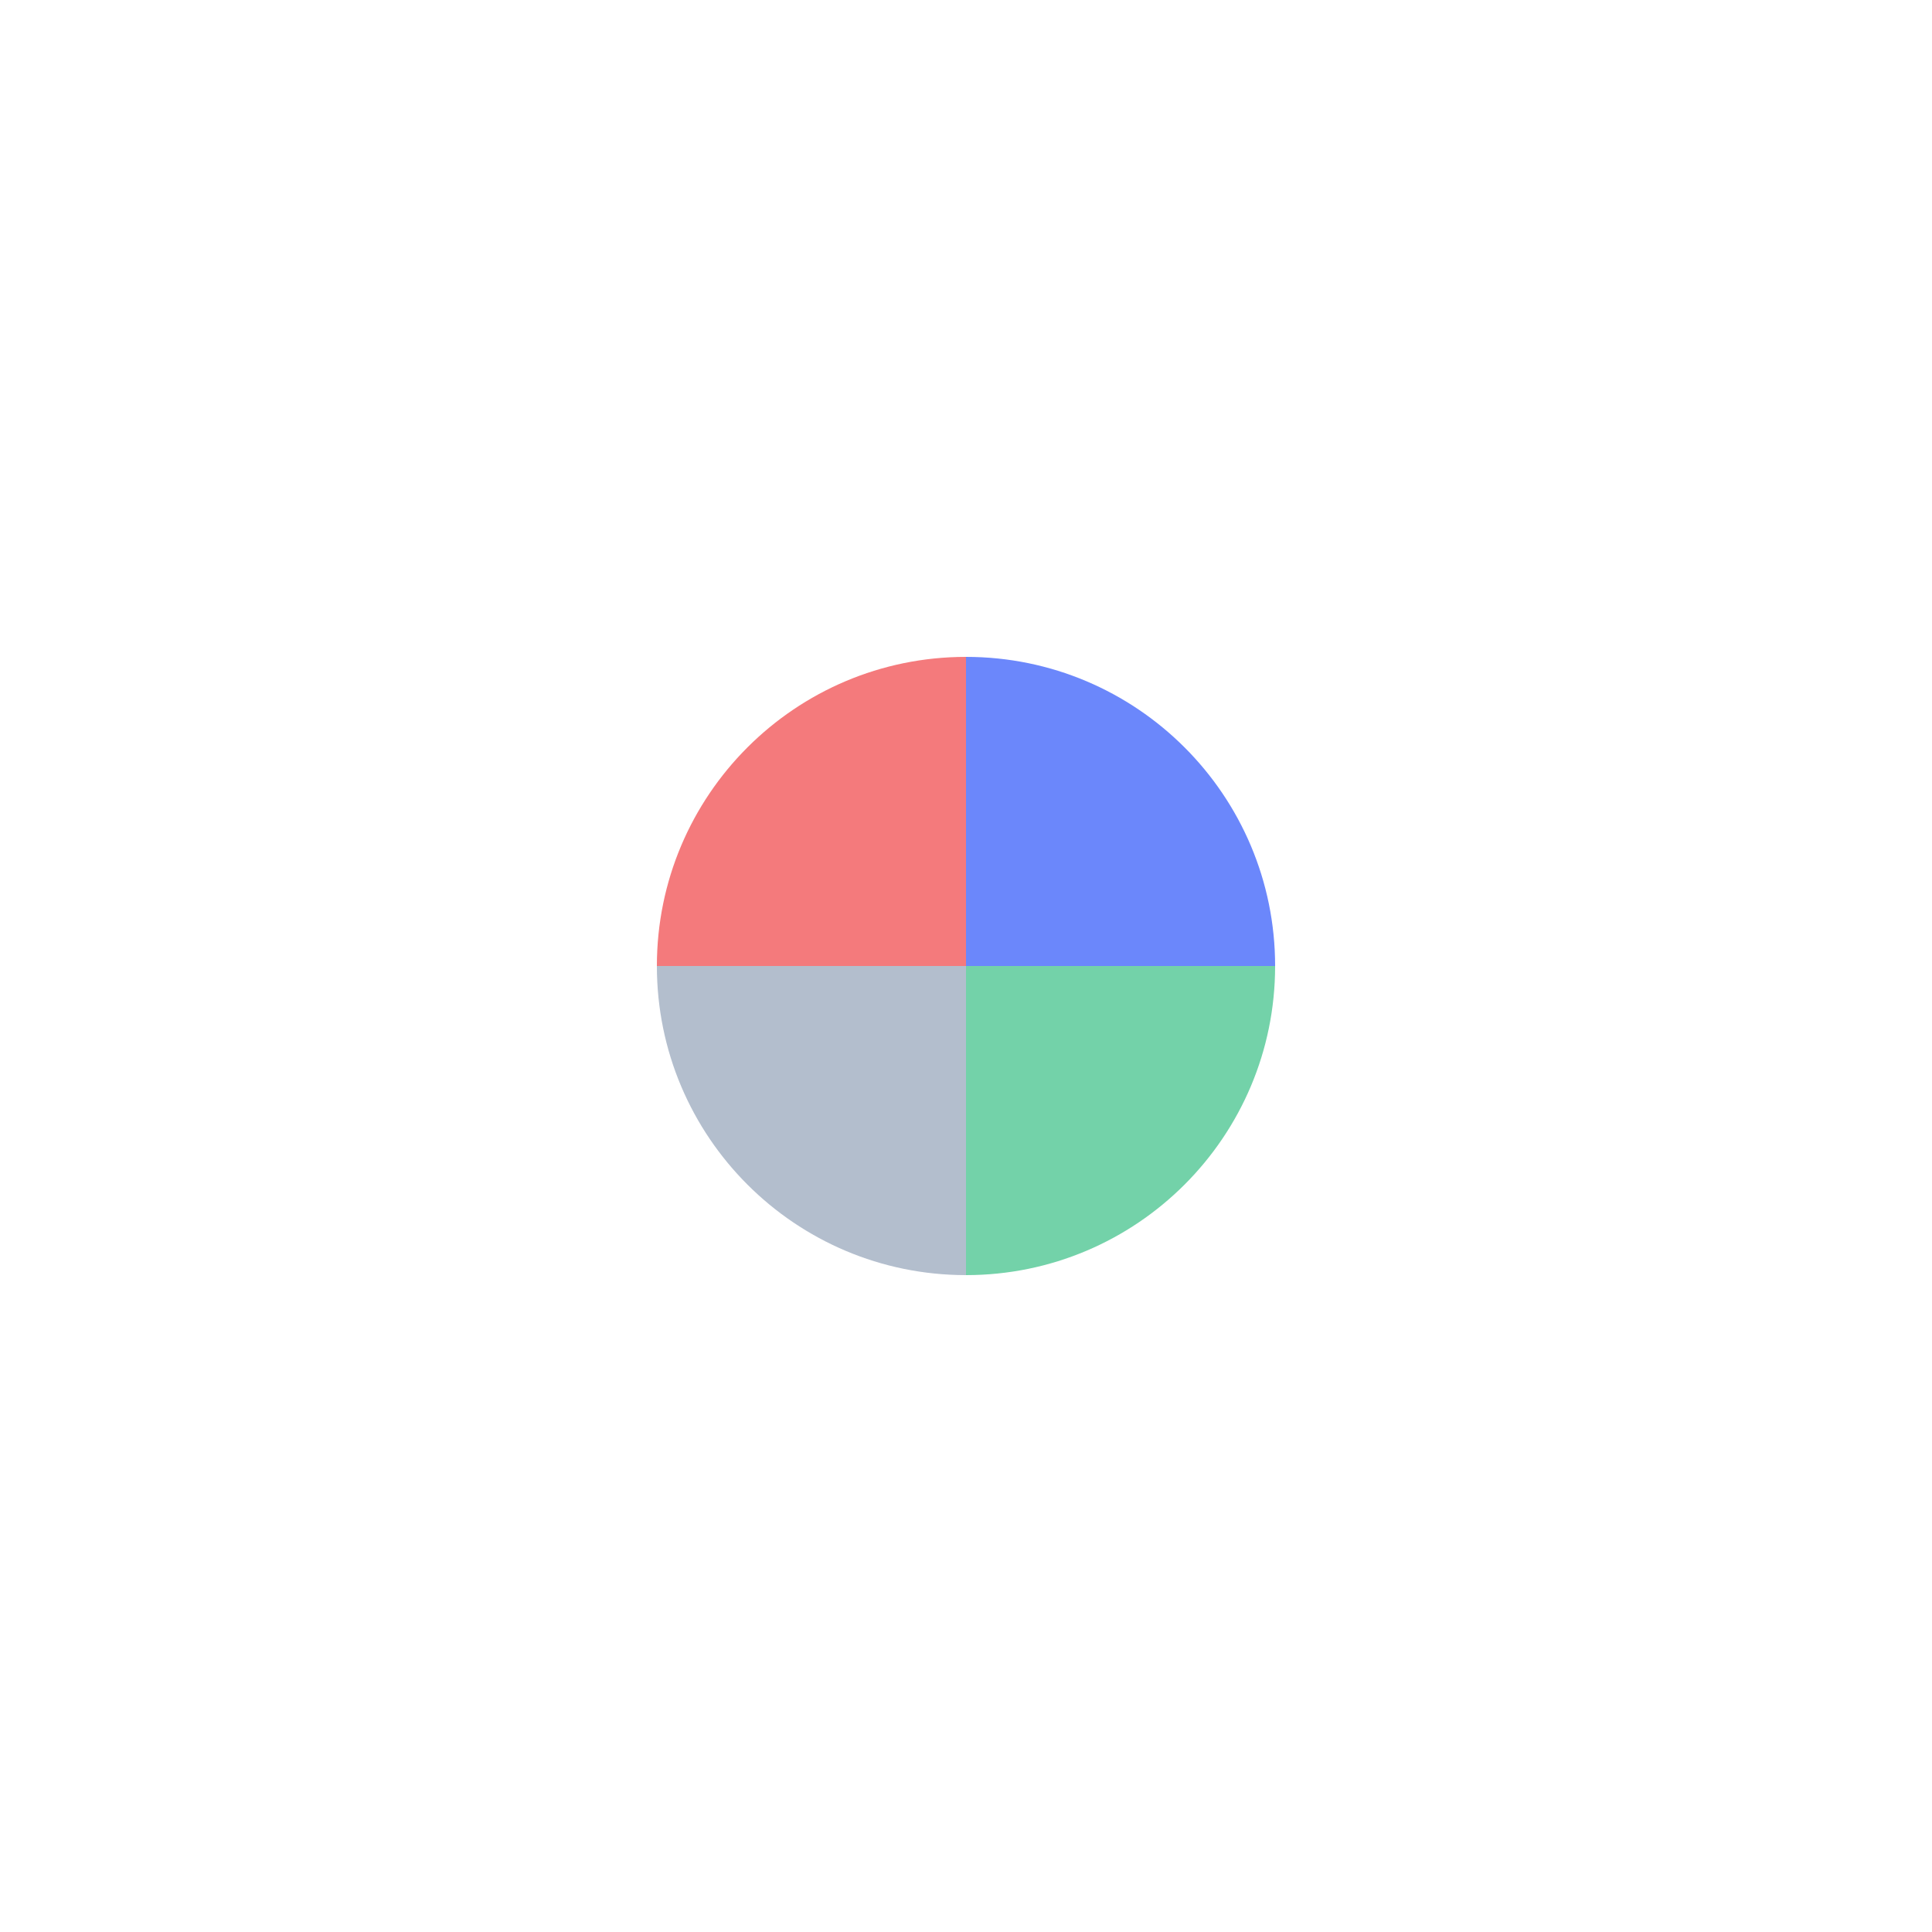
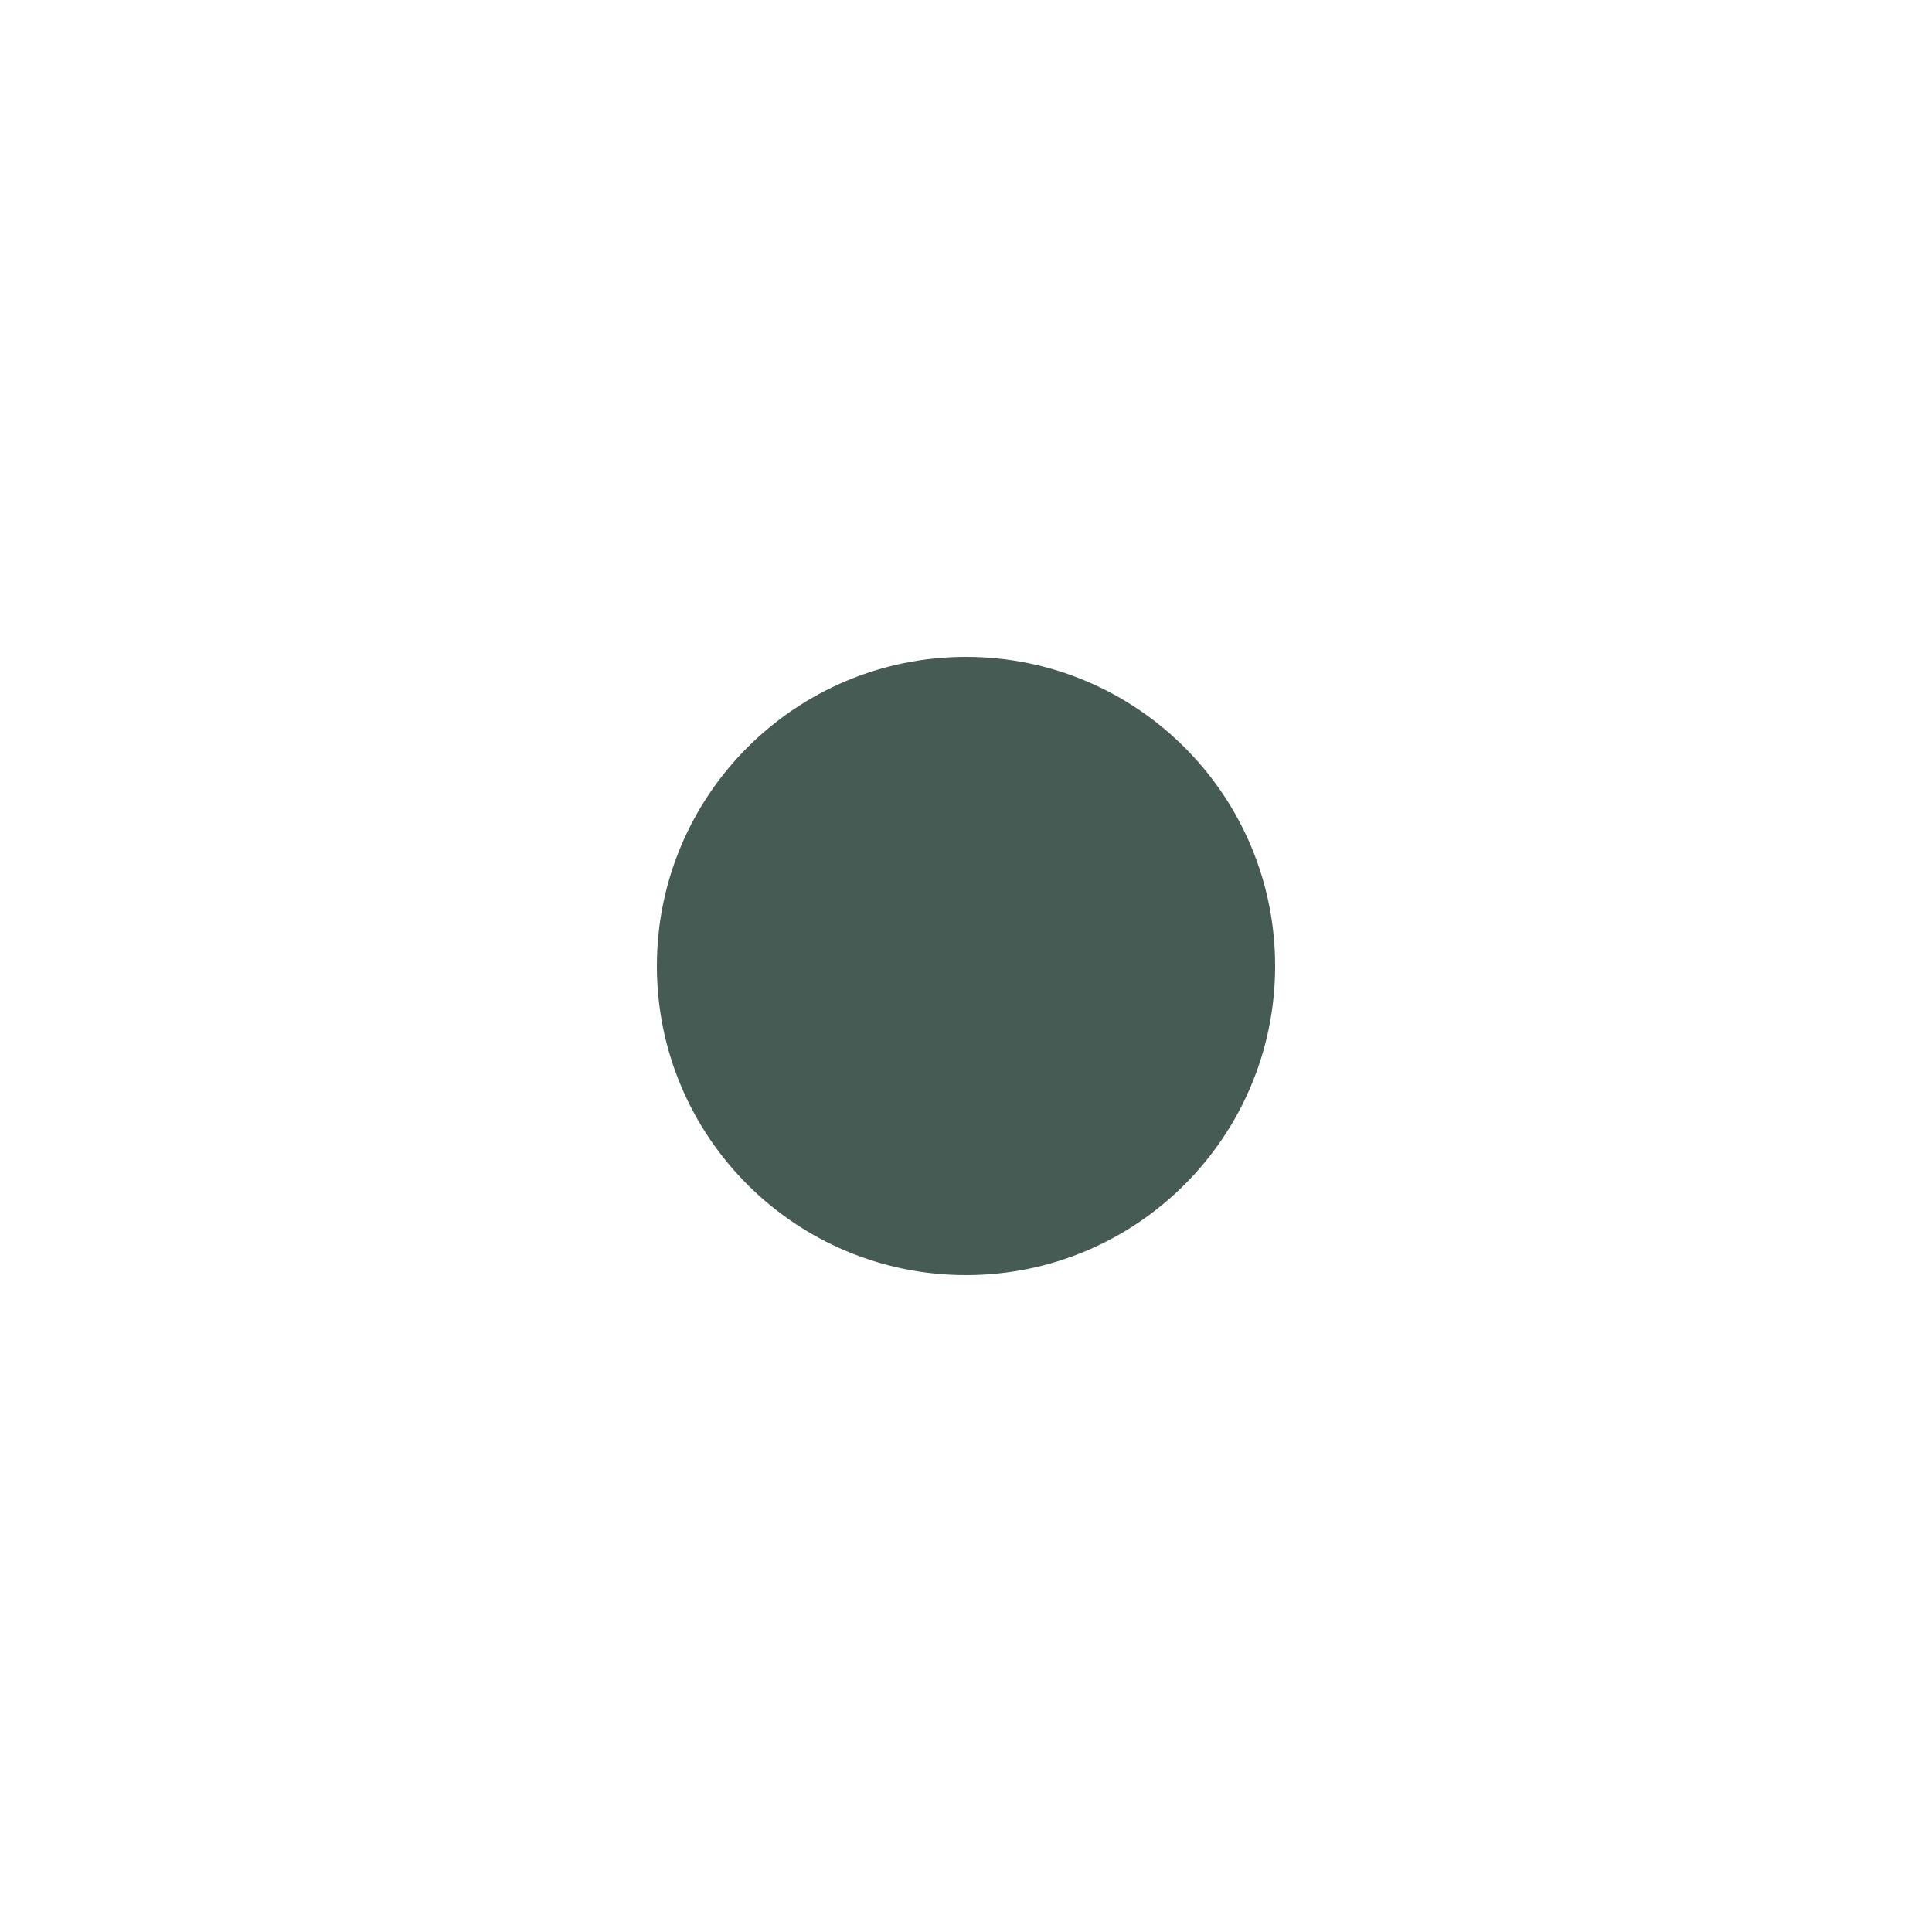
<svg xmlns="http://www.w3.org/2000/svg" style="margin: auto; background: trannsparent; display: block; shape-rendering: auto;" viewBox="0 0 100 100" preserveAspectRatio="xMidYMid">
  <g transform="translate(50 50)">
    <g transform="scale(0.32)">
      <g transform="translate(-50 -50)">
        <g>
          <animateTransform attributeName="transform" type="rotate" repeatCount="indefinite" values="0 50 50;360 50 50" keyTimes="0;1" dur="0.543s" />
-           <path fill-opacity="0.8" fill="#4669fa" d="M50 50L50 0A50 50 0 0 1 100 50Z" />
+           <path fill-opacity="0.8" fill="#183329" d="M50 50L50 0A50 50 0 0 1 100 50Z" />
        </g>
        <g>
          <animateTransform attributeName="transform" type="rotate" repeatCount="indefinite" values="0 50 50;360 50 50" keyTimes="0;1" dur="0.725s" />
-           <path fill-opacity="0.8" fill="#50c793" d="M50 50L50 0A50 50 0 0 1 100 50Z" transform="rotate(90 50 50)" />
+           <path fill-opacity="0.8" fill="#183329" d="M50 50L50 0A50 50 0 0 1 100 50Z" transform="rotate(90 50 50)" />
        </g>
        <g>
          <animateTransform attributeName="transform" type="rotate" repeatCount="indefinite" values="0 50 50;360 50 50" keyTimes="0;1" dur="1.087s" />
-           <path fill-opacity="0.8" fill="#a0aec0" d="M50 50L50 0A50 50 0 0 1 100 50Z" transform="rotate(180 50 50)" />
+           <path fill-opacity="0.8" fill="#183329" d="M50 50L50 0A50 50 0 0 1 100 50Z" transform="rotate(180 50 50)" />
        </g>
        <g>
          <animateTransform attributeName="transform" type="rotate" repeatCount="indefinite" values="0 50 50;360 50 50" keyTimes="0;1" dur="2.174s" />
-           <path fill-opacity="0.8" fill="#f1595c" d="M50 50L50 0A50 50 0 0 1 100 50Z" transform="rotate(270 50 50)" />
+           <path fill-opacity="0.8" fill="#183329" d="M50 50L50 0A50 50 0 0 1 100 50Z" transform="rotate(270 50 50)" />
        </g>
      </g>
    </g>
  </g>
</svg>
